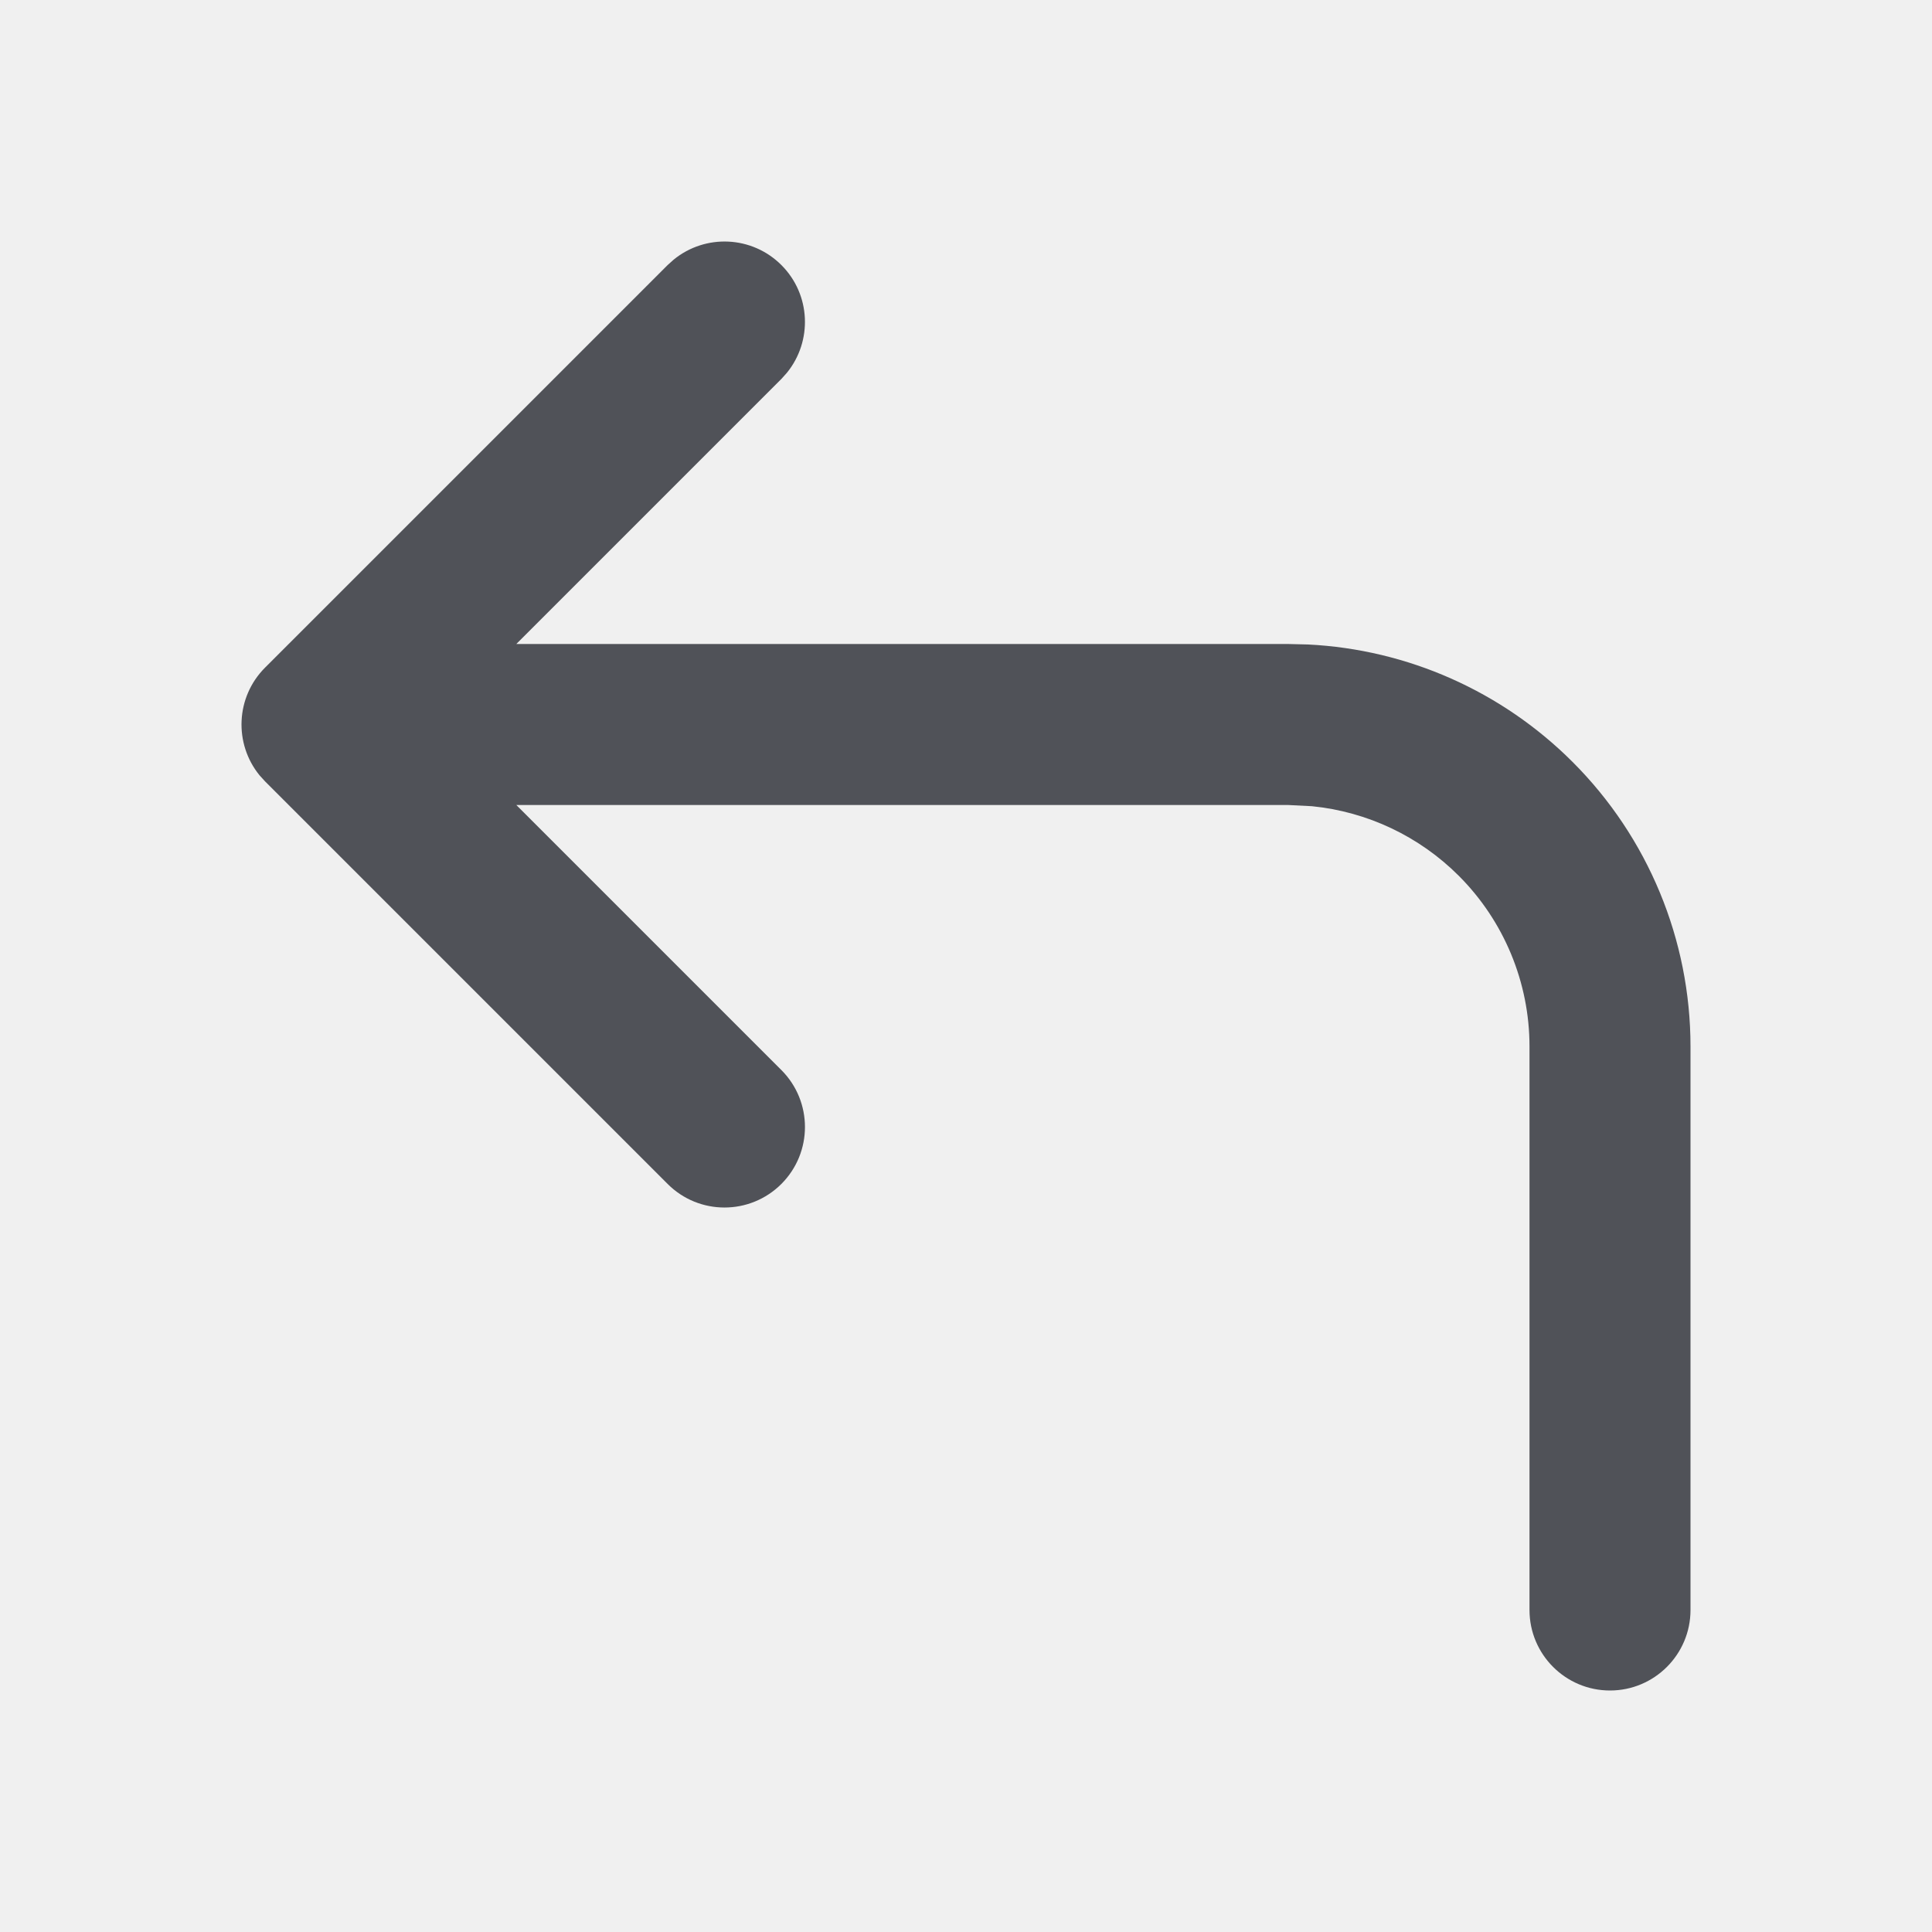
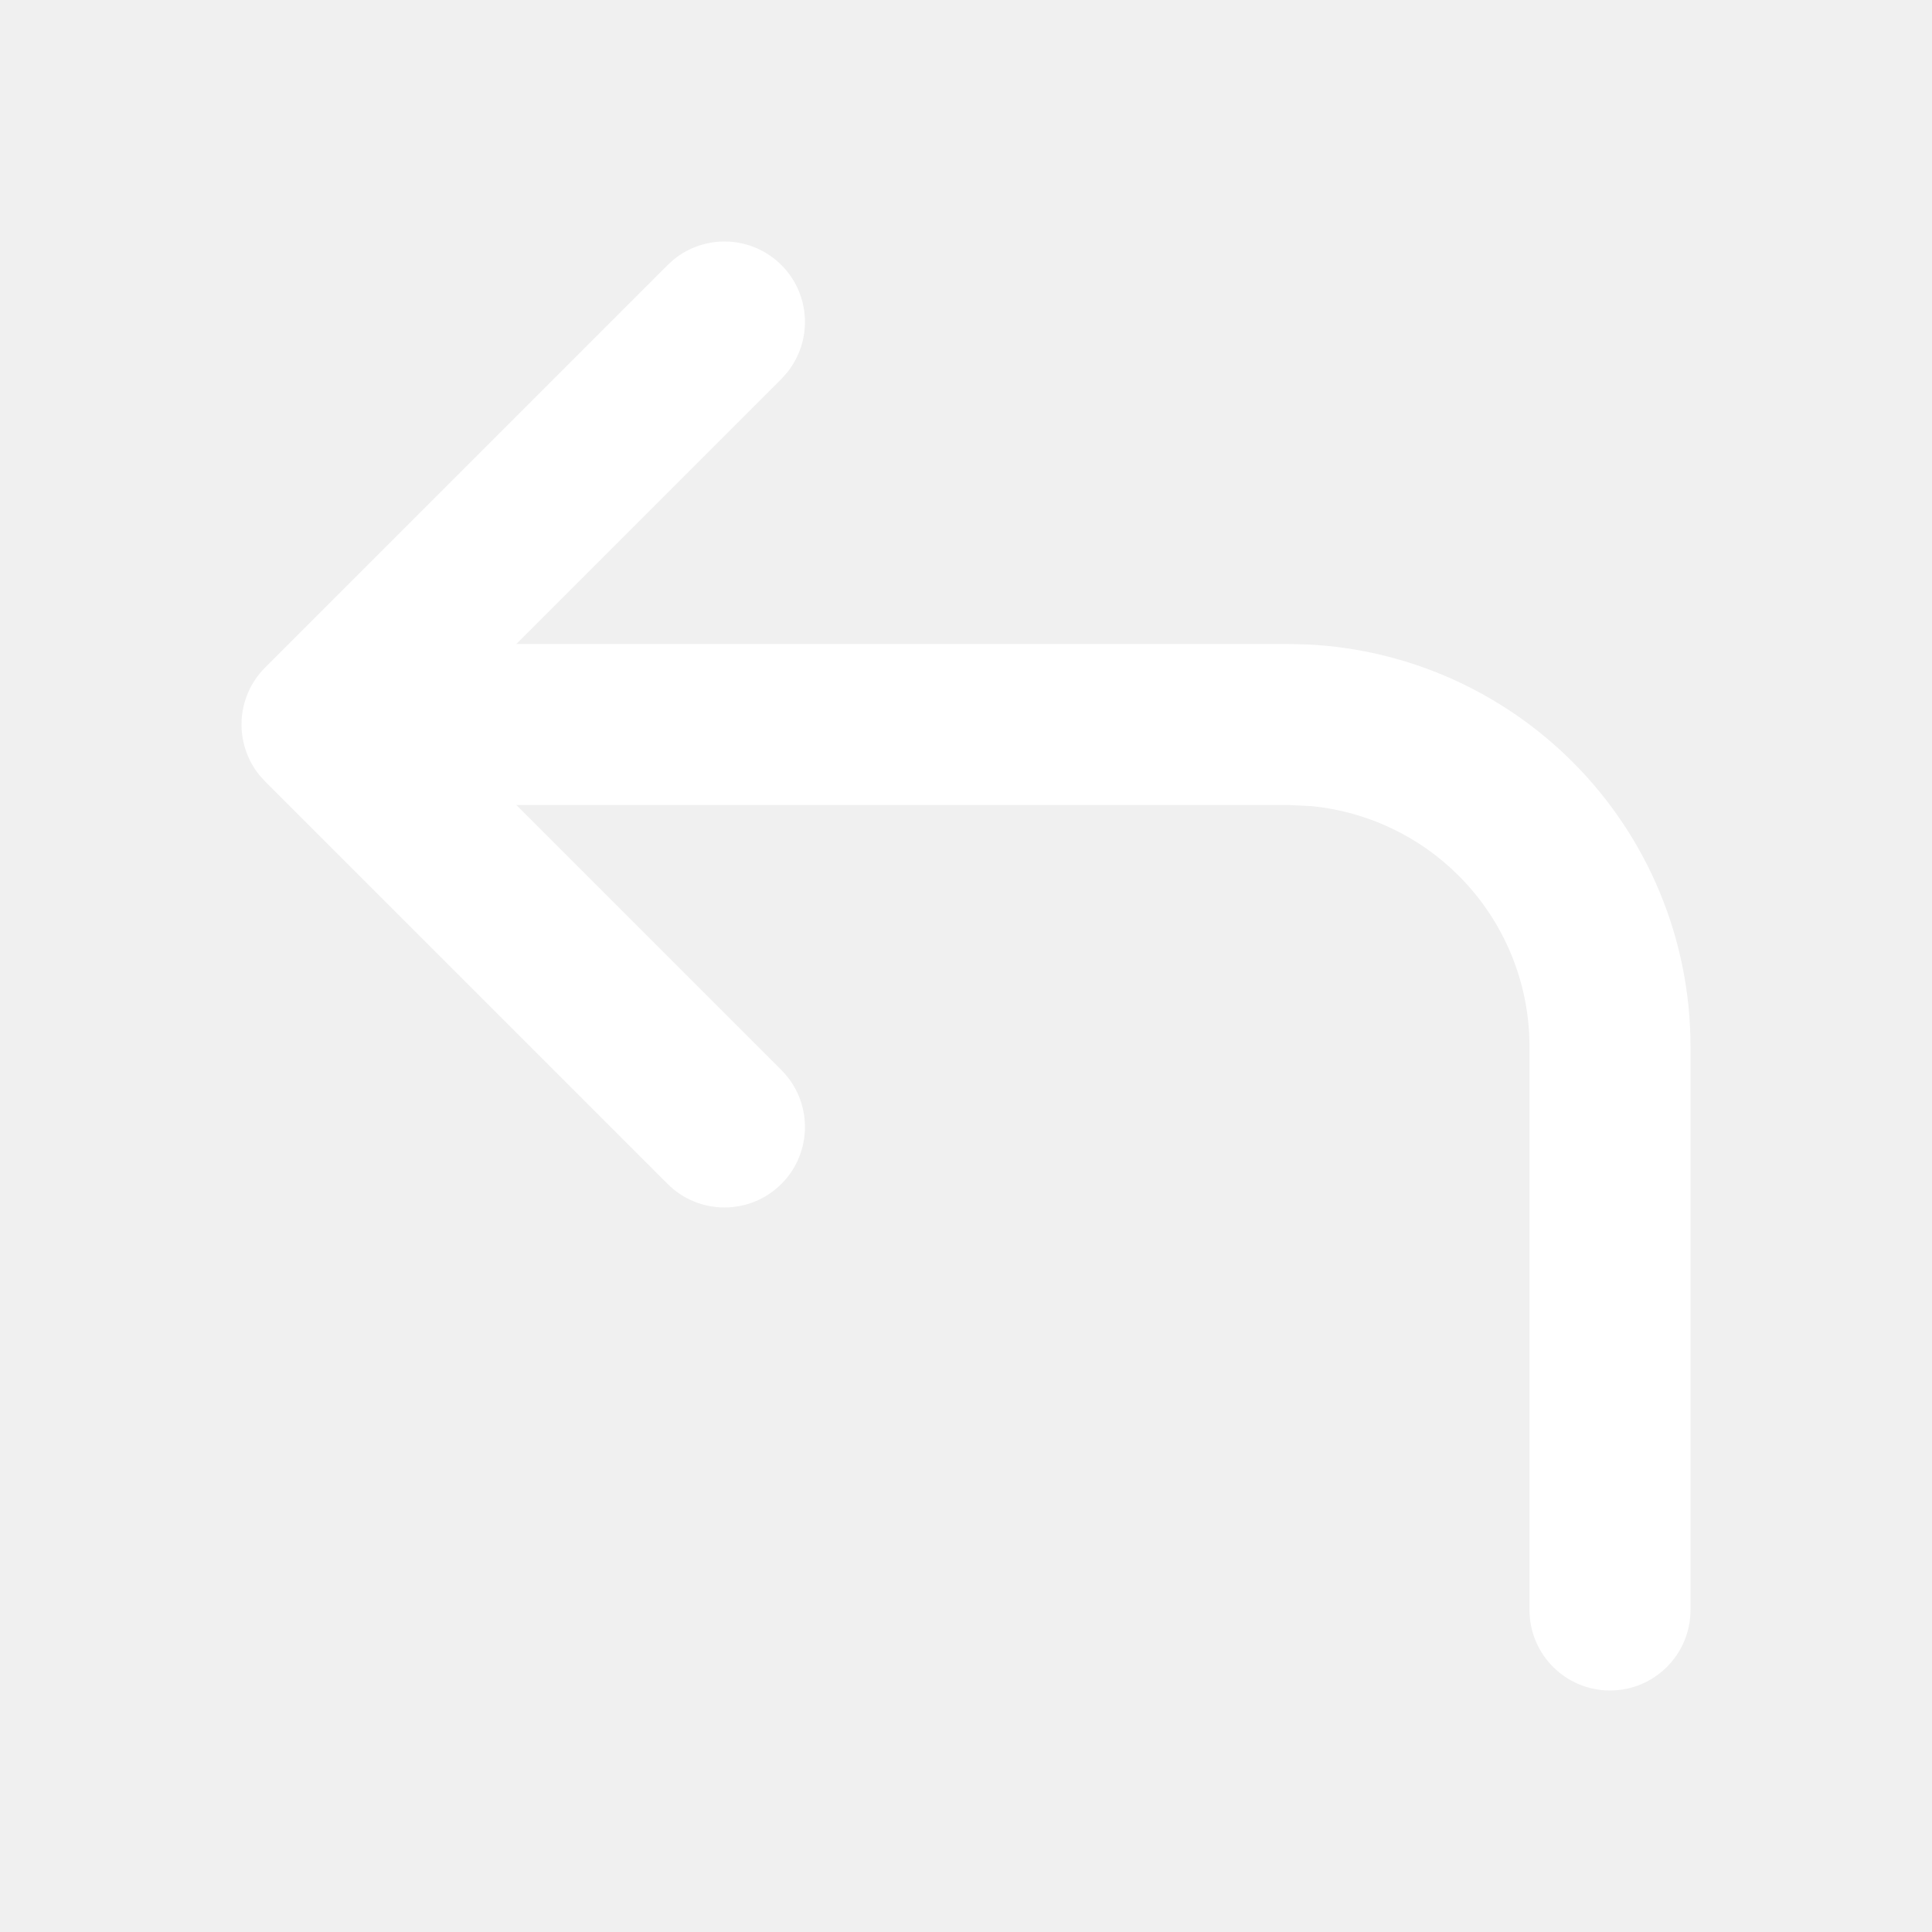
<svg xmlns="http://www.w3.org/2000/svg" width="24" height="24" viewBox="0 0 24 24" fill="none">
-   <path d="M16 10L6.414 10L9.707 13.293C10.097 13.684 10.097 14.316 9.707 14.707C9.316 15.098 8.683 15.098 8.293 14.707L3.293 9.707L3.224 9.631C2.904 9.238 2.927 8.659 3.293 8.293L8.293 3.293L8.369 3.225C8.762 2.904 9.341 2.927 9.707 3.293C10.073 3.659 10.095 4.238 9.775 4.631L9.707 4.707L6.414 8L16 8L16.248 8.006C17.484 8.067 18.656 8.586 19.535 9.465C20.473 10.402 21 11.674 21 13V20C21 20.552 20.552 21 20 21C19.448 21 19 20.552 19 20V13C19 12.204 18.683 11.441 18.121 10.879C17.629 10.387 16.983 10.083 16.297 10.015L16 10Z" fill="#505258" />
+   <path d="M16 10H6.414L9.707 13.293C10.097 13.683 10.097 14.316 9.707 14.707C9.316 15.097 8.683 15.097 8.293 14.707L3.293 9.707L3.224 9.631C2.904 9.238 2.927 8.659 3.293 8.293L8.293 3.293L8.369 3.224C8.762 2.904 9.341 2.927 9.707 3.293C10.073 3.659 10.095 4.238 9.775 4.631L9.707 4.707L6.414 8H16L16.248 8.006C17.484 8.067 18.656 8.586 19.535 9.465C20.473 10.402 21 11.674 21 13V20C21 20.552 20.552 21 20 21C19.448 21 19 20.552 19 20V13C19 12.204 18.683 11.441 18.121 10.879C17.629 10.386 16.983 10.083 16.297 10.014L16 10Z" fill="white" />
</svg>
